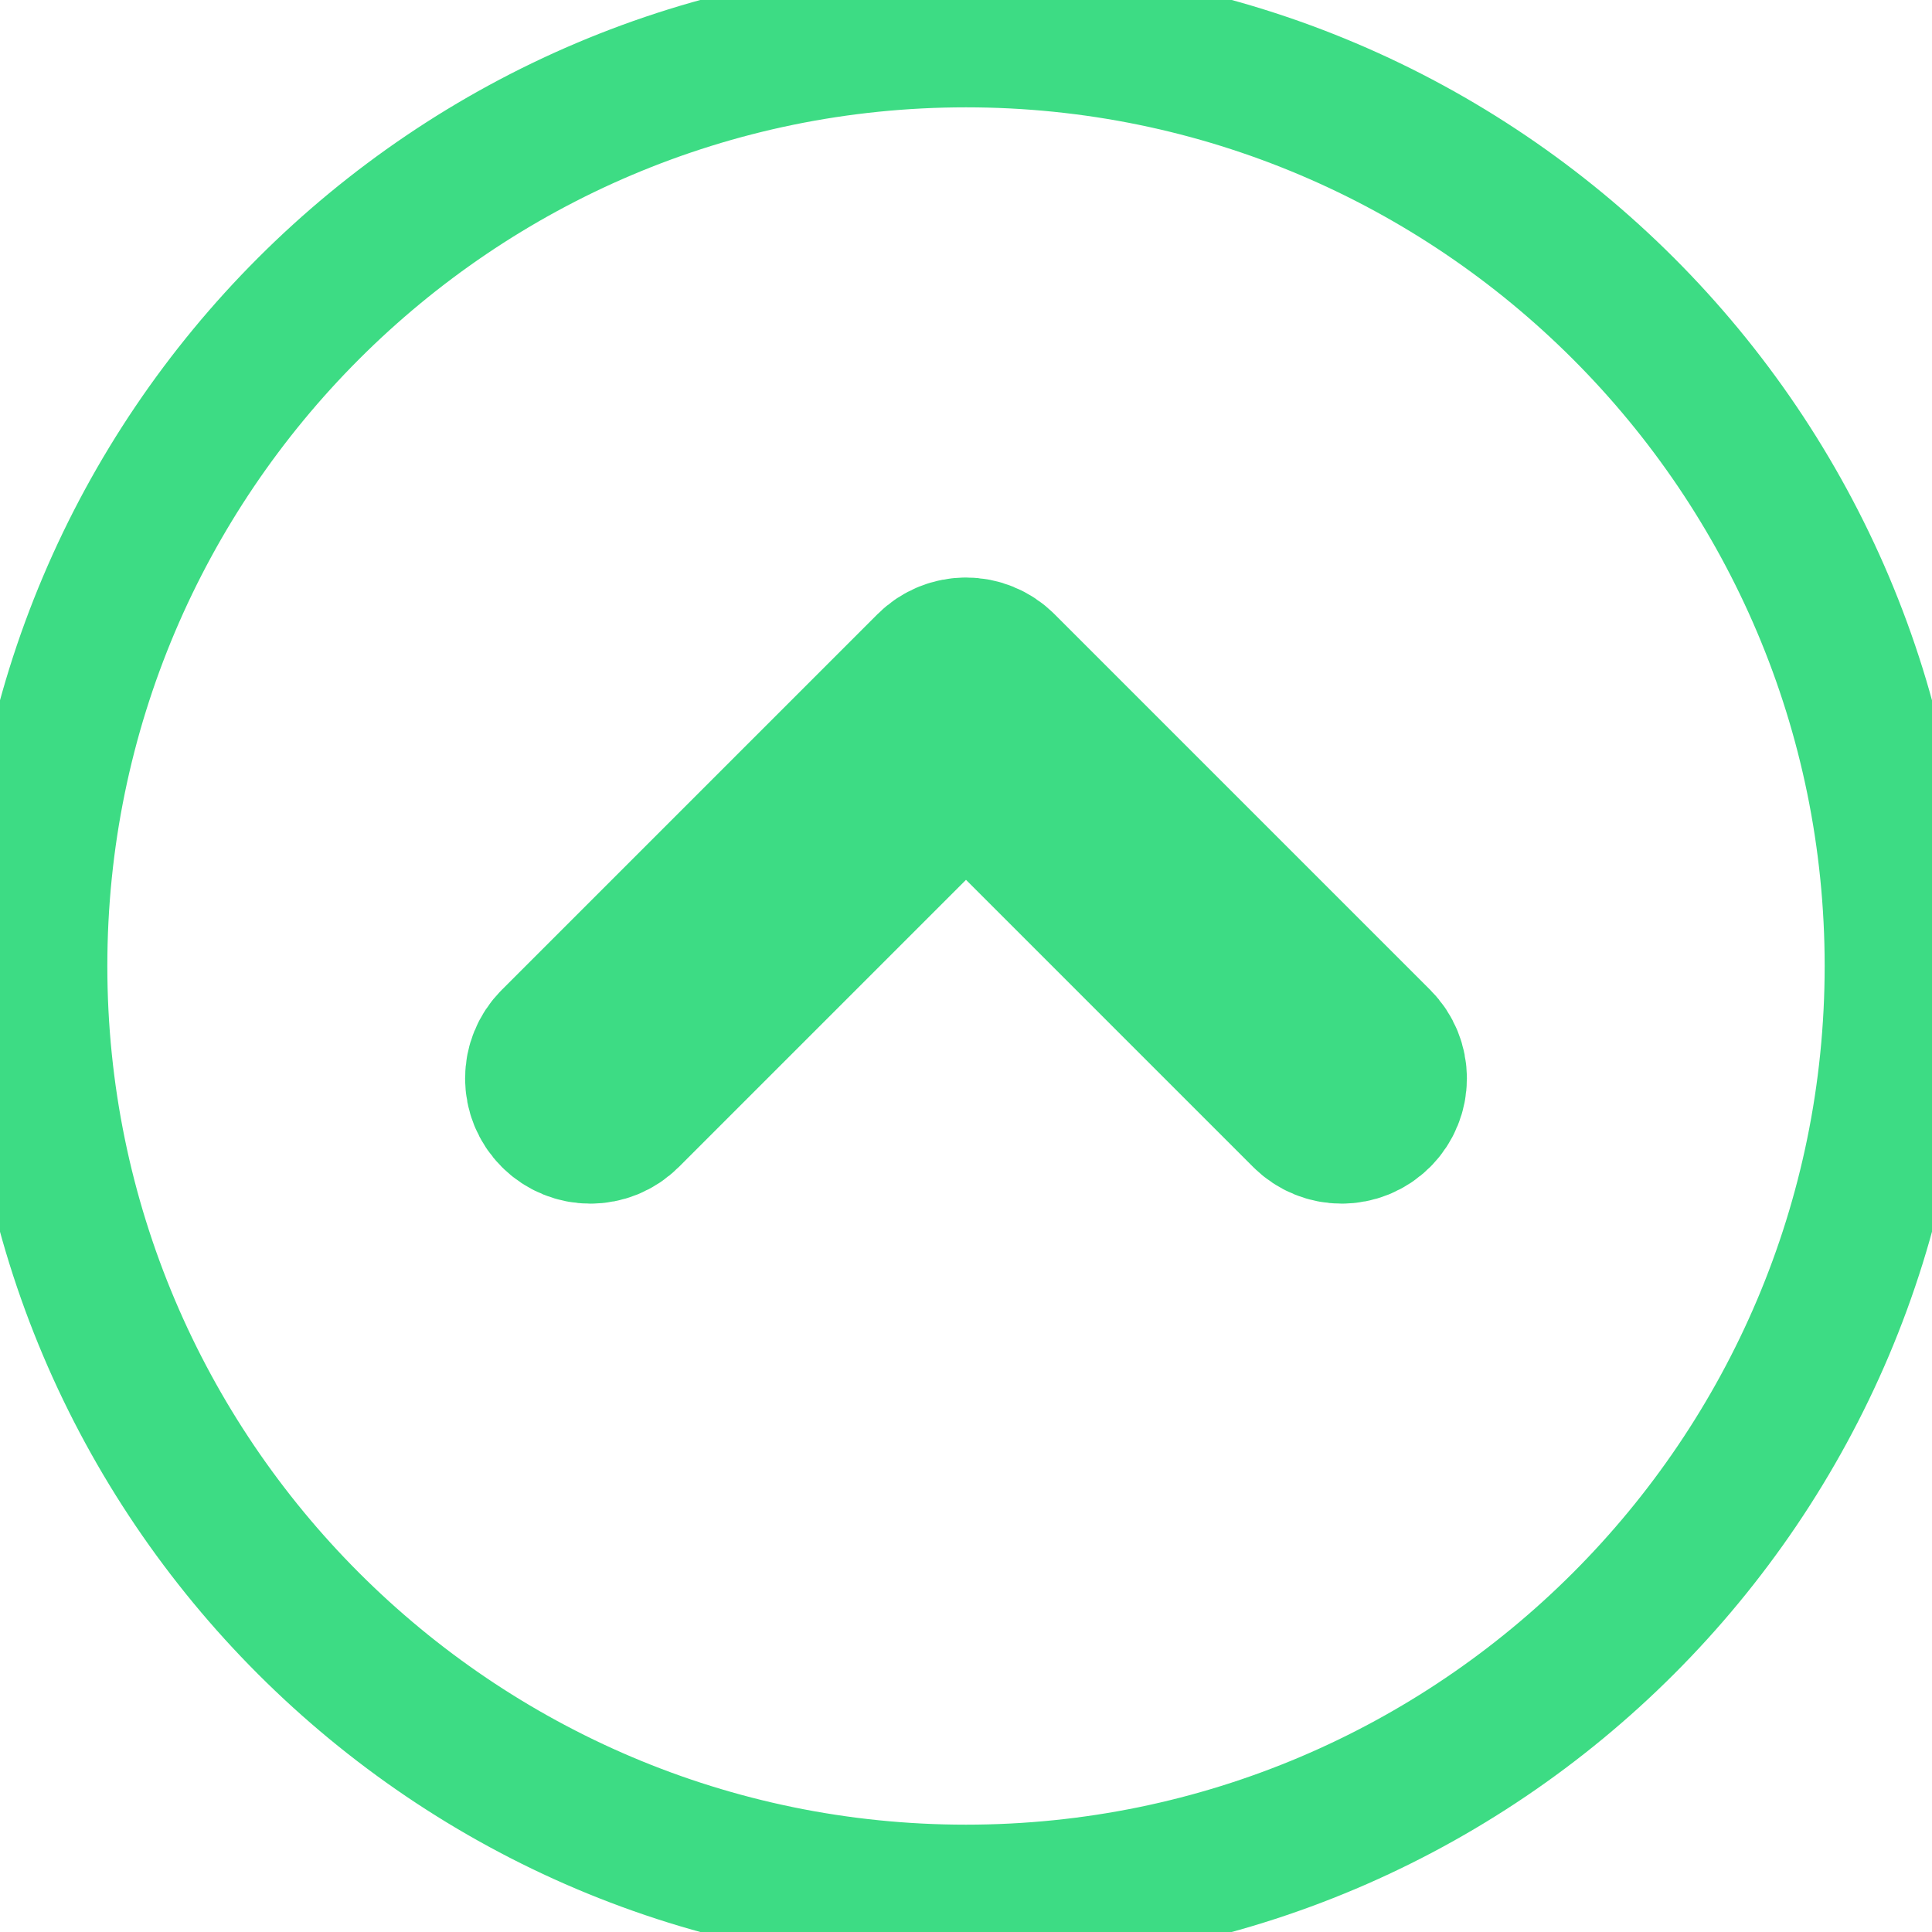
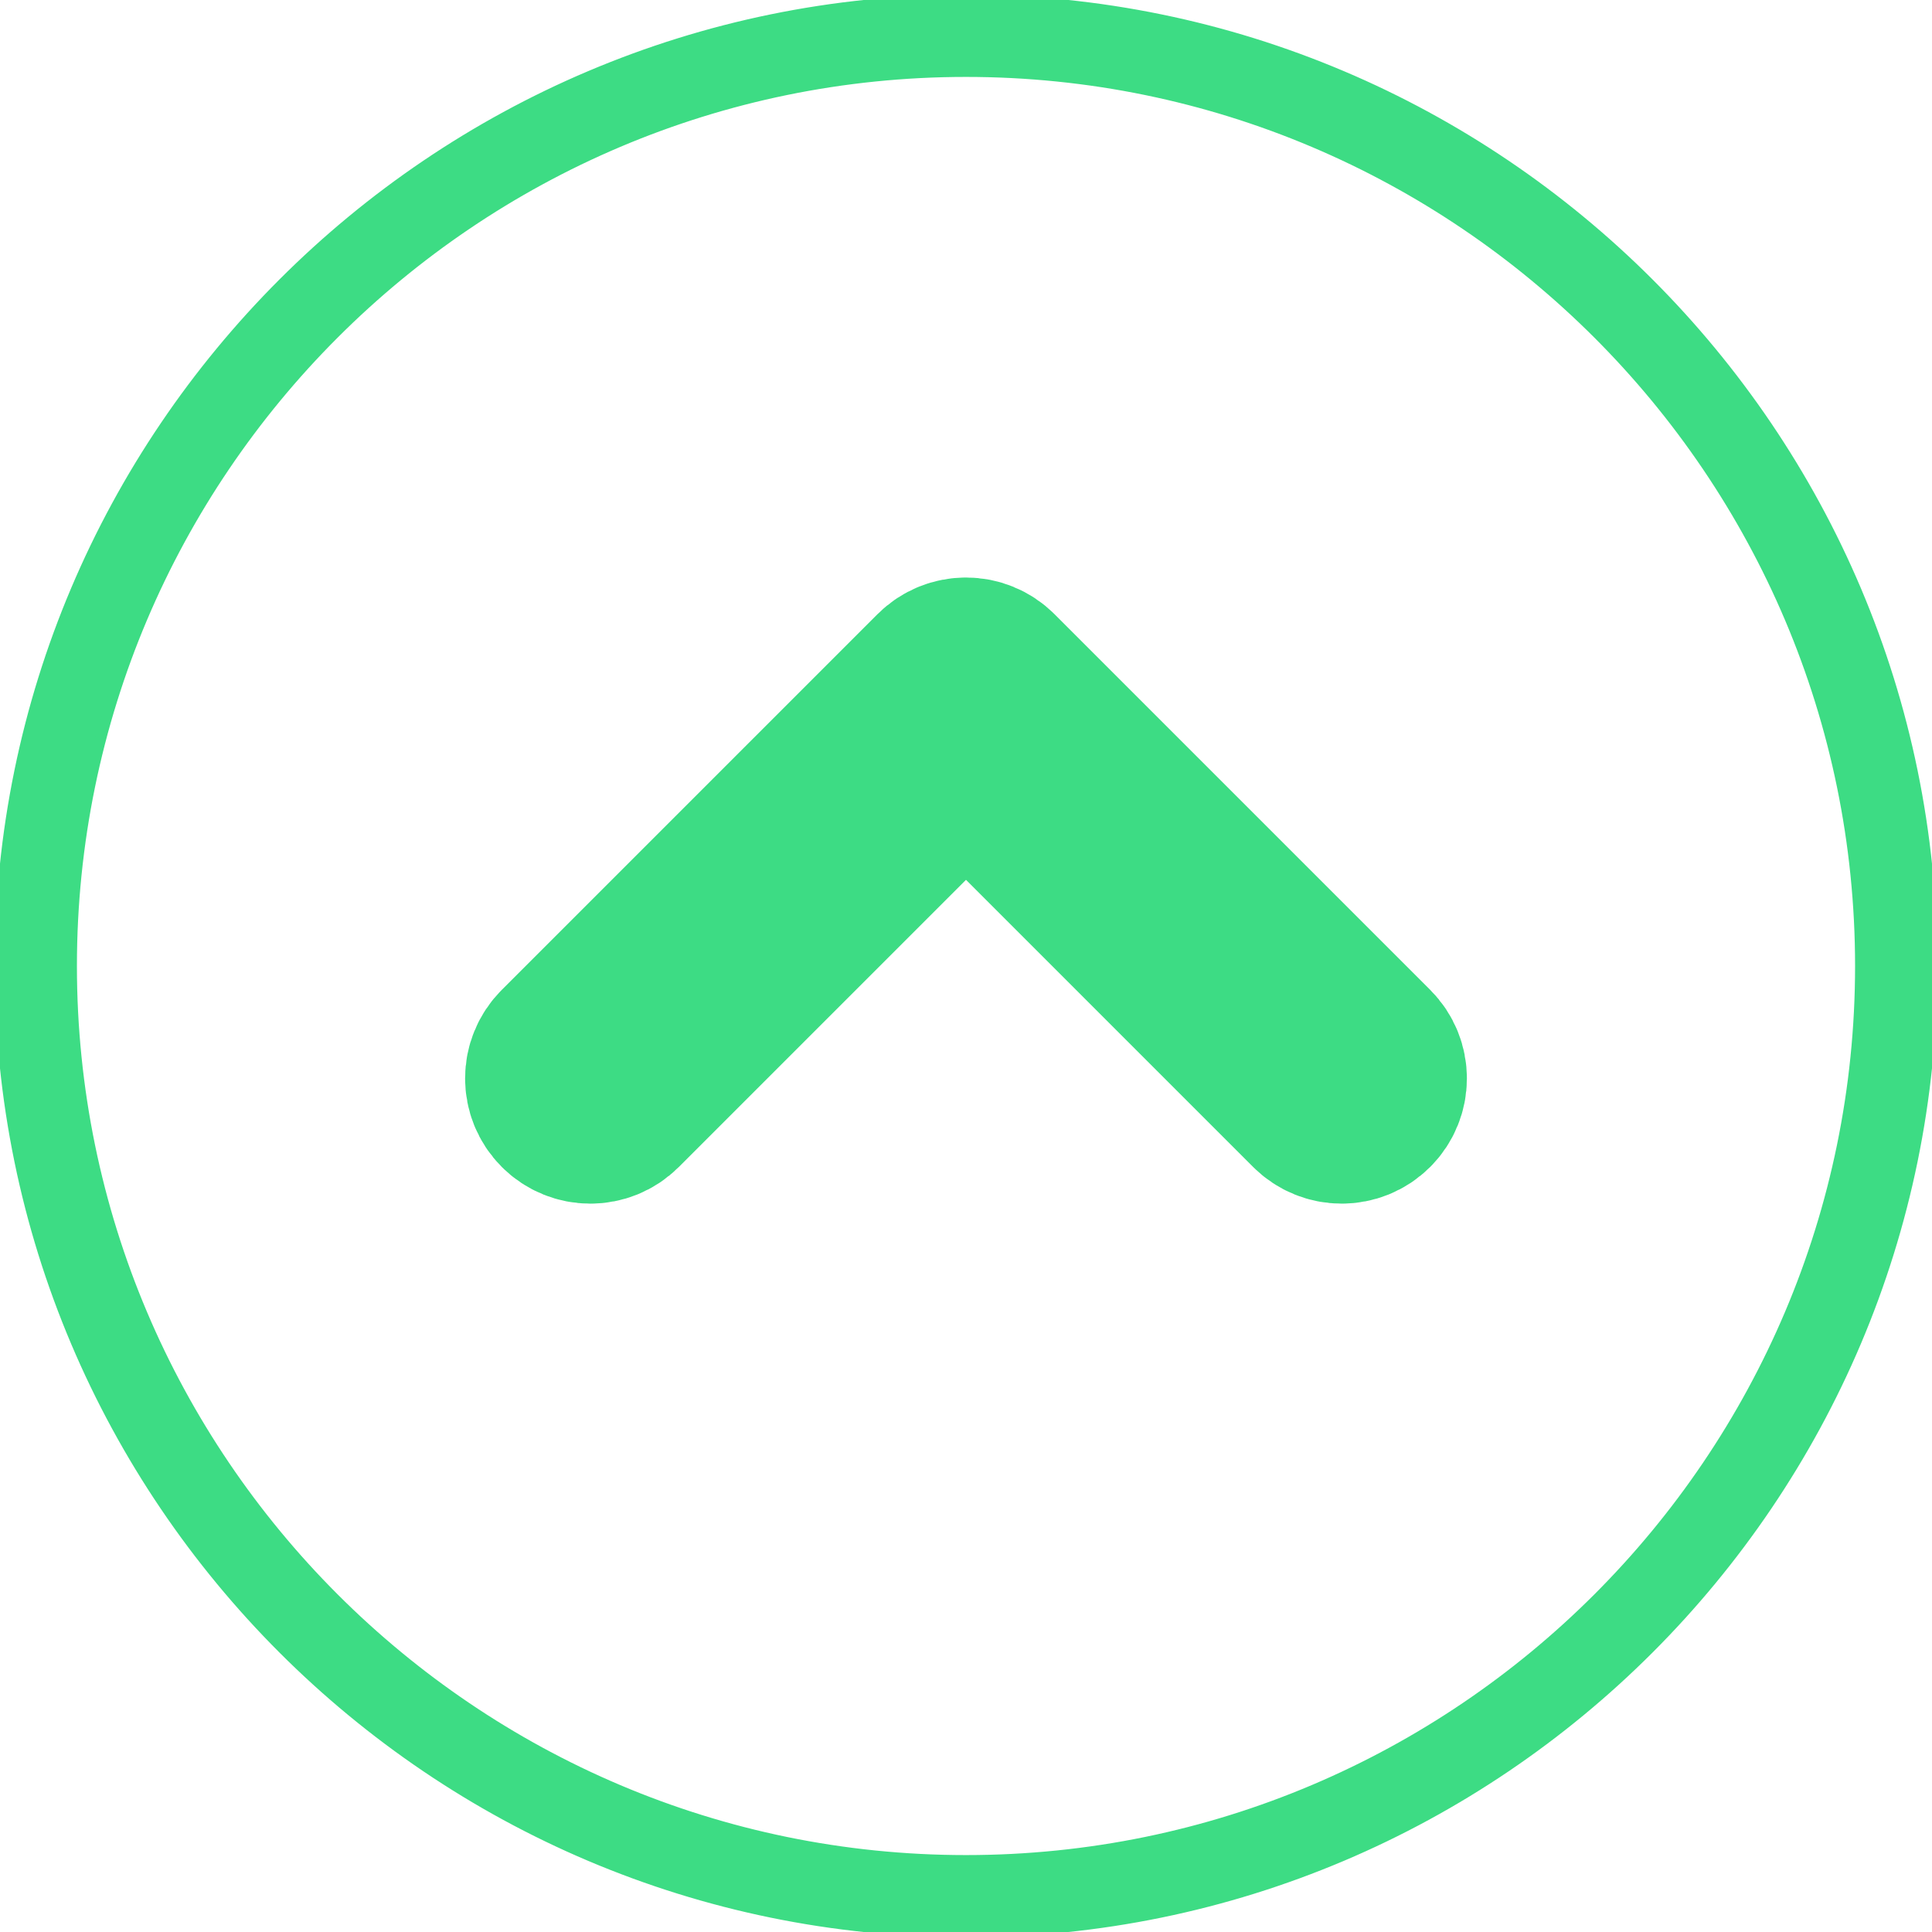
<svg xmlns="http://www.w3.org/2000/svg" version="1.1" id="Capa_1" x="0px" y="0px" viewBox="0 0 54 54" style="enable-background:new 0 0 54 54;" xml:space="preserve">
  <g>
    <g>
-       <path fill="#3DDC84" stroke="#3DDC84" stroke-width="2" d="M27,0C12.112,0,0,12.112,0,27s12.112,27,27,27s27-12.112,27-27S41.888,0,27,0z M27,52C13.215,52,2,40.785,2,27         S13.215,2,27,2s25,11.215,25,25S40.785,52,27,52z" />
+       <path fill="#3DDC84" stroke="#3DDC84" stroke-width="0.3" d="M27,0C12.112,0,0,12.112,0,27s12.112,27,27,27s27-12.112,27-27S41.888,0,27,0z M27,52C13.215,52,2,40.785,2,27         S13.215,2,27,2s25,11.215,25,25S40.785,52,27,52z" />
      <path fill="#3DDC84" stroke="#3DDC84" stroke-width="5" d="M27.707,18.935c-0.391-0.391-1.023-0.391-1.414,0l-10.5,10.5c-0.391,0.391-0.391,1.023,0,1.414s1.023,0.391,1.414,0         L27,21.056l9.793,9.793c0.195,0.195,0.451,0.293,0.707,0.293s0.512-0.098,0.707-0.293c0.391-0.391,0.391-1.023,0-1.414         L27.707,18.935z" />
    </g>
  </g>
</svg>
